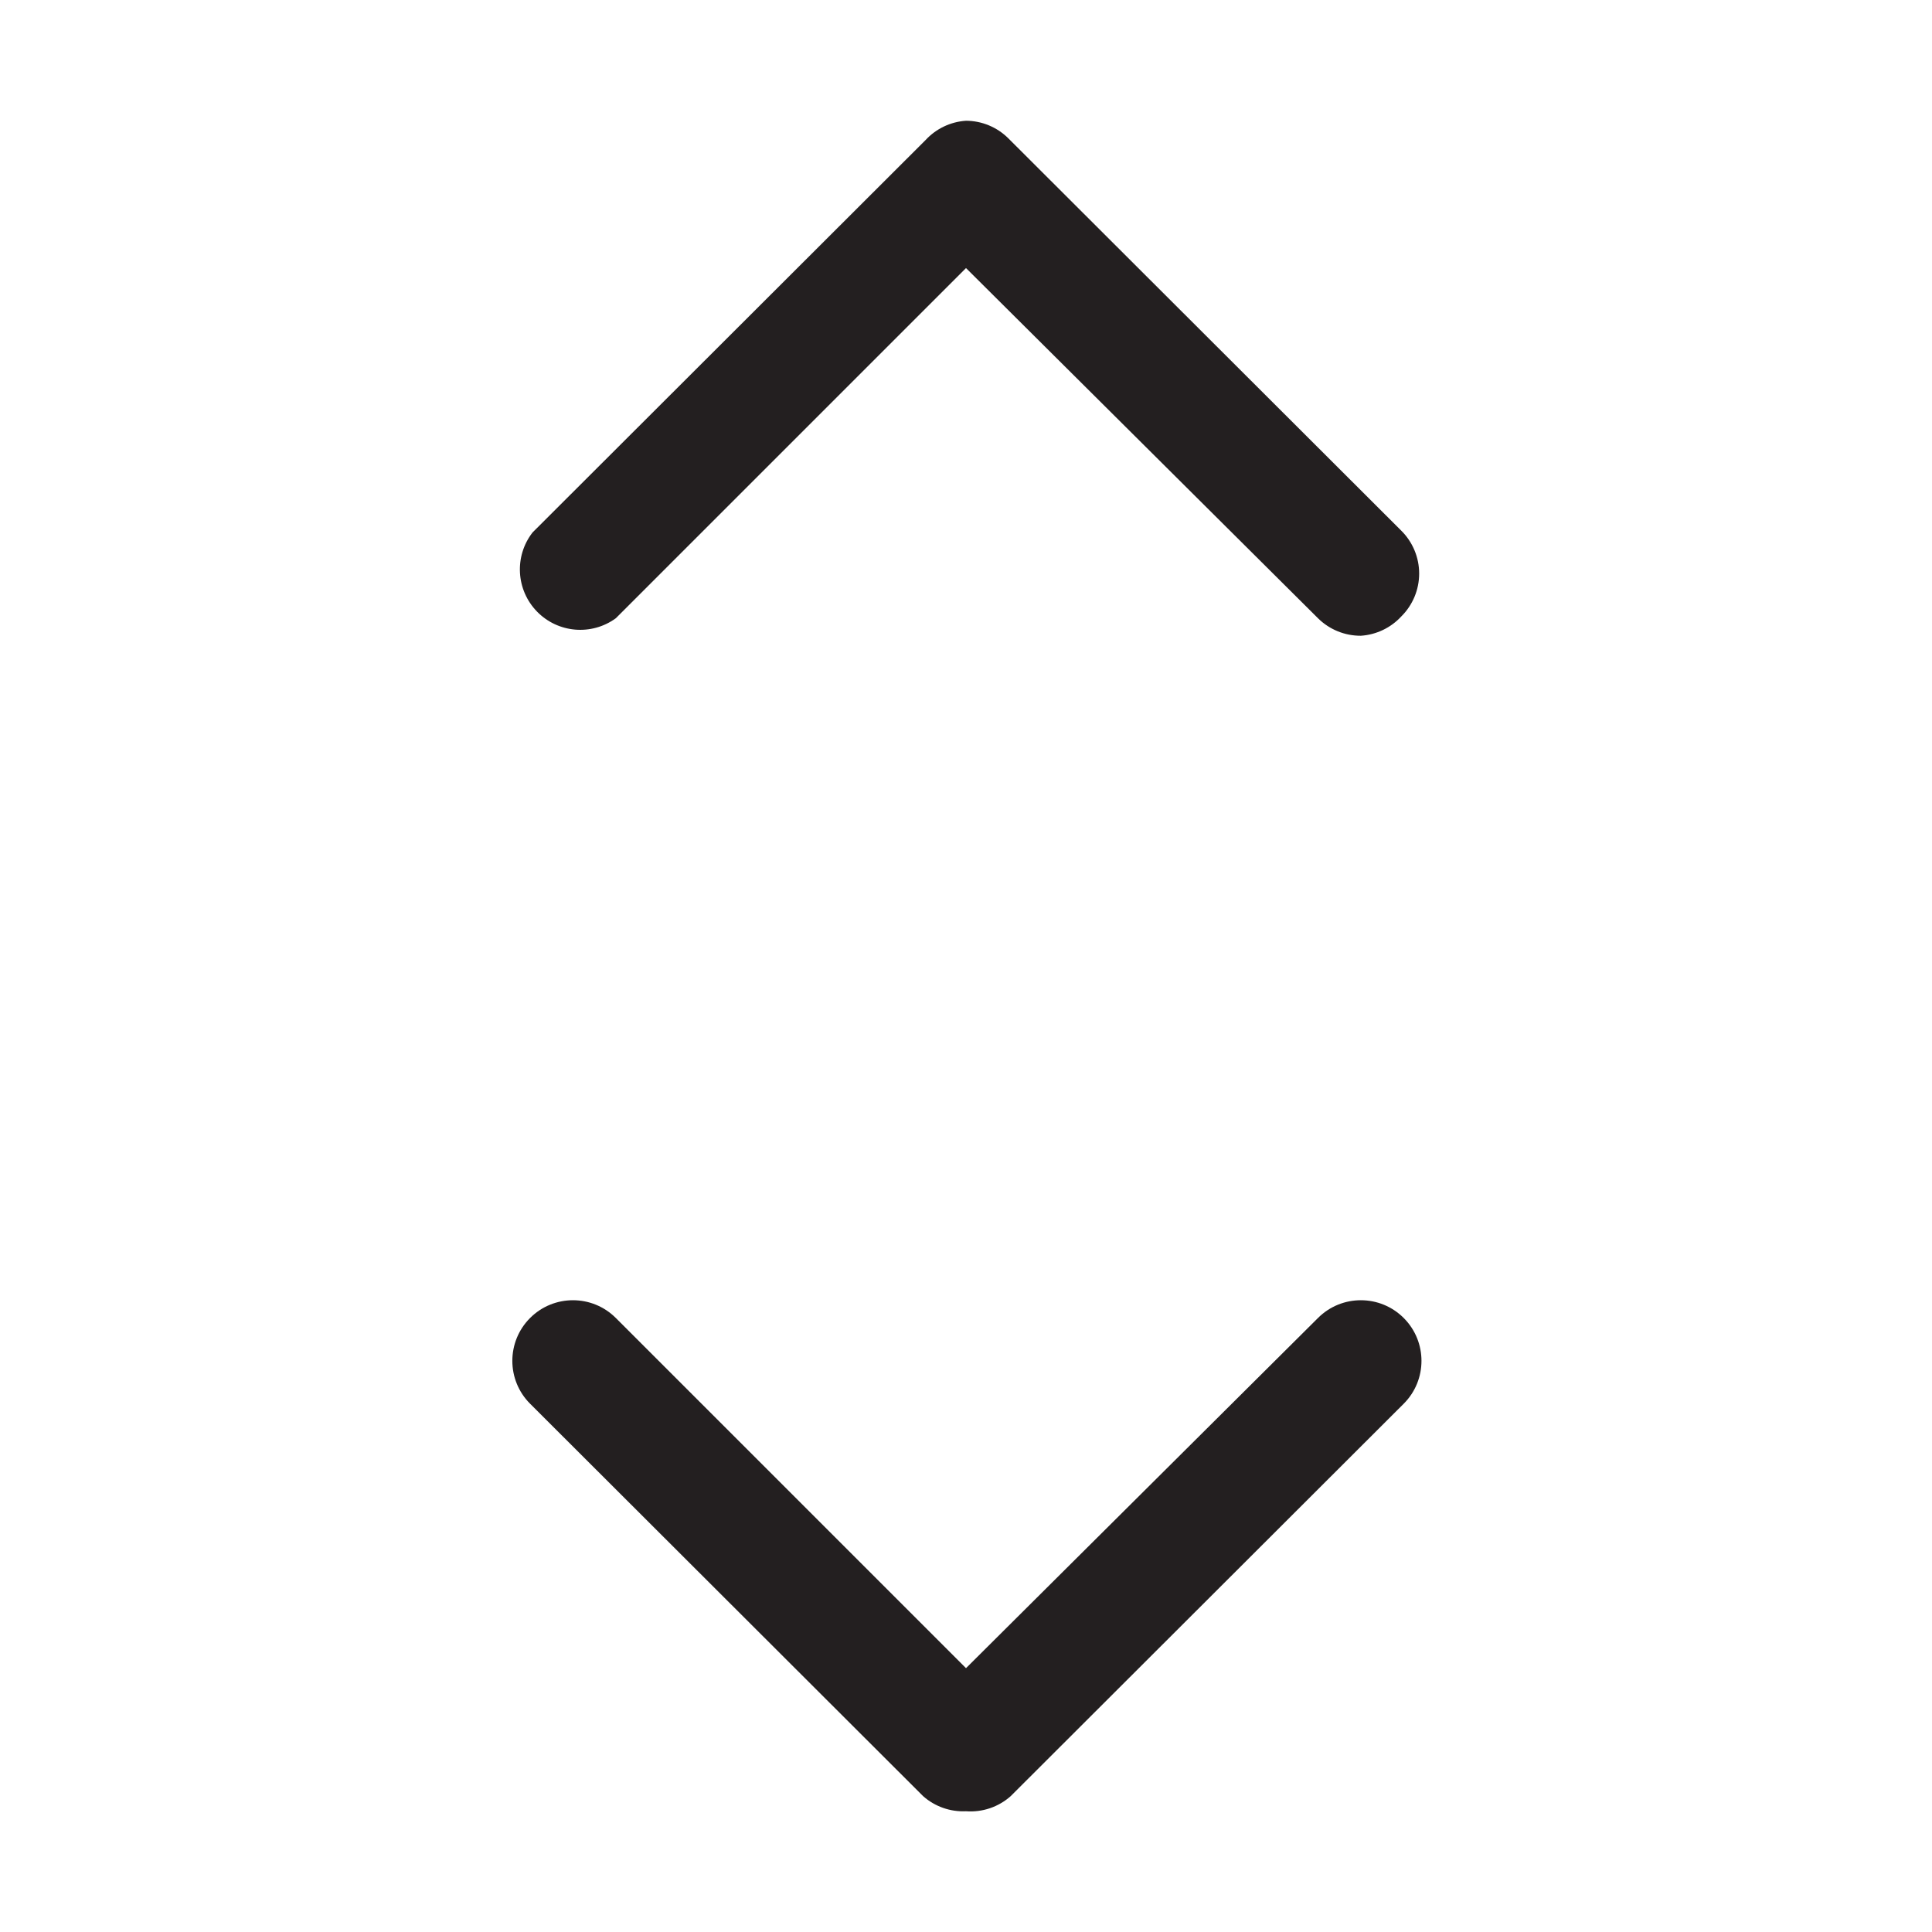
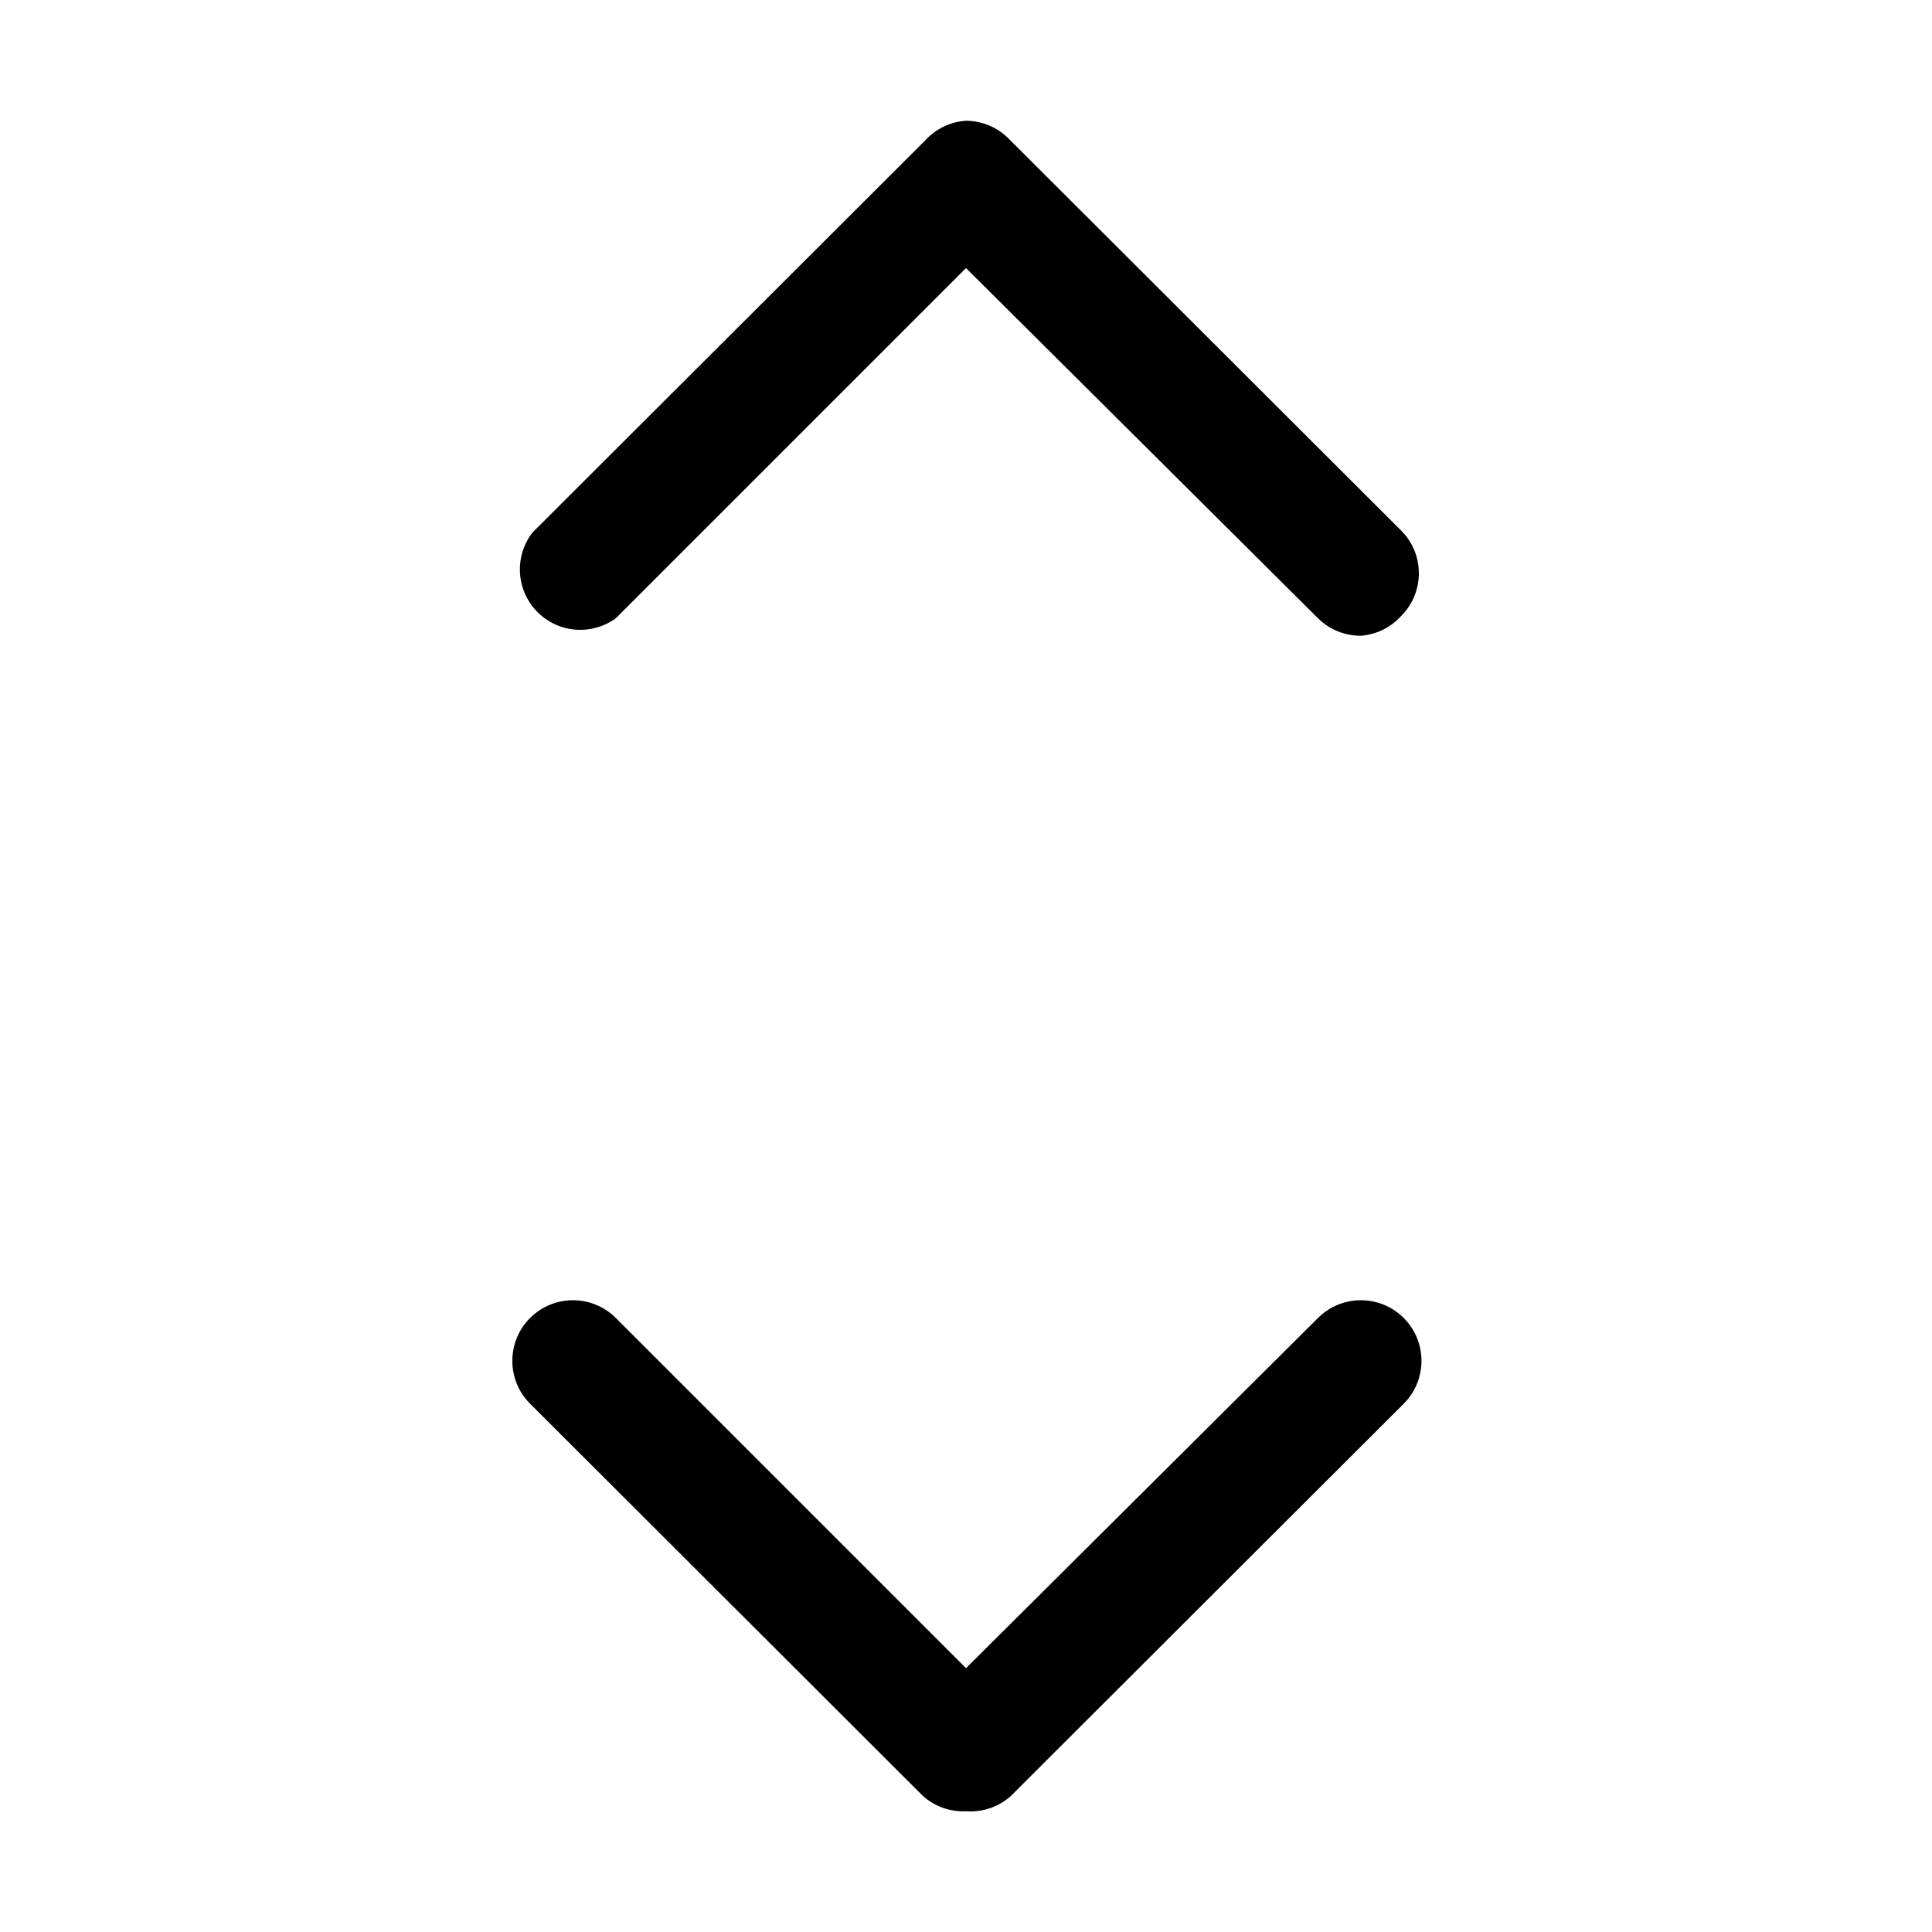
<svg xmlns="http://www.w3.org/2000/svg" viewBox="0 0 32 32">
-   <defs>
-     <style>.cls-1{fill:#231f20;}</style>
-   </defs>
  <g id="sort">
-     <path id="sort-2" data-name="sort" class="cls-1" d="M22.54,10.53a1,1,0,0,1-.71-.29L16,4.44l-5.8,5.8A1,1,0,0,1,8.82,8.82l6.51-6.5A1,1,0,0,1,16,2h0a1,1,0,0,1,.7.29l6.51,6.5a1,1,0,0,1,0,1.42A1,1,0,0,1,22.54,10.53Zm-5.8,19.22,6.51-6.5a1,1,0,0,0-1.42-1.42L16,27.63l-5.8-5.8a1,1,0,0,0-1.42,1.42l6.51,6.5A1,1,0,0,0,16,30,1,1,0,0,0,16.74,29.75Z" />
+     <path id="sort-2" data-name="sort" d="M22.54,10.53a1,1,0,0,1-.71-.29L16,4.44l-5.8,5.8A1,1,0,0,1,8.82,8.82l6.51-6.5A1,1,0,0,1,16,2h0a1,1,0,0,1,.7.29l6.51,6.5a1,1,0,0,1,0,1.41h0A1,1,0,0,1,22.54,10.53Zm-5.8,19.22,6.51-6.5a1,1,0,0,0-1.42-1.42L16,27.63l-5.8-5.8a1,1,0,1,0-1.42,1.42l6.51,6.5A1,1,0,0,0,16,30,1,1,0,0,0,16.74,29.75Z" />
  </g>
</svg>
